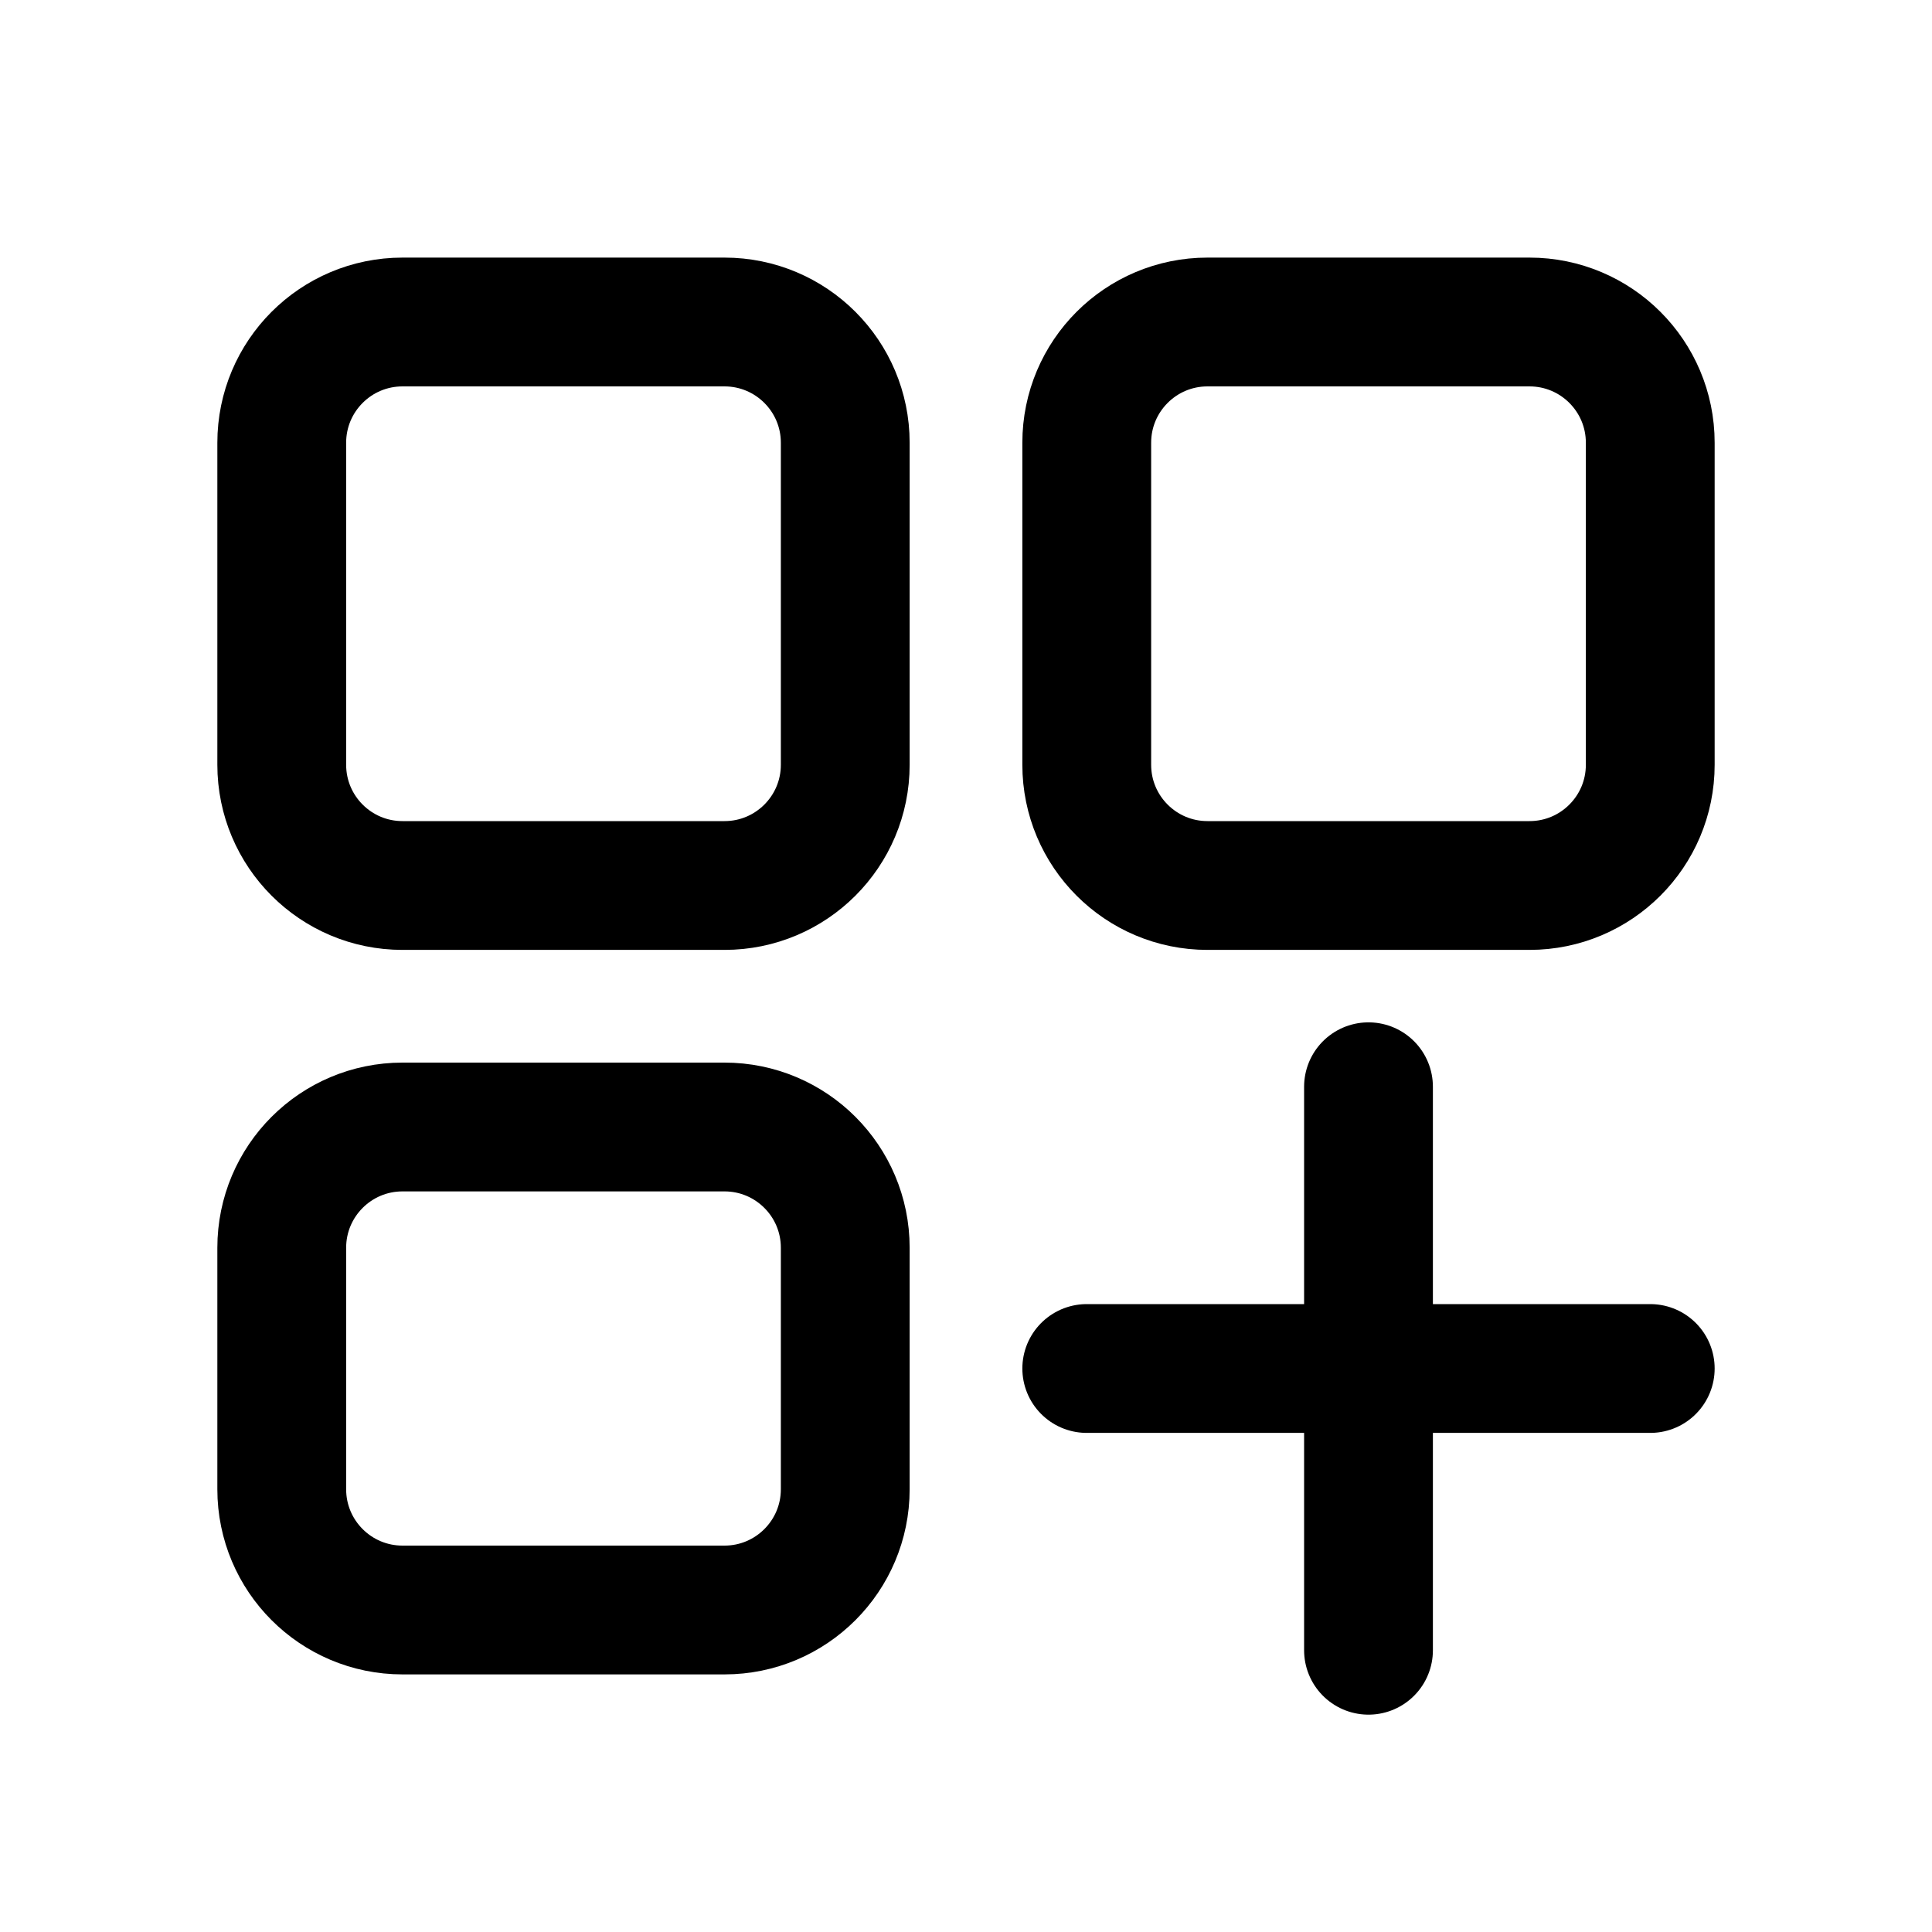
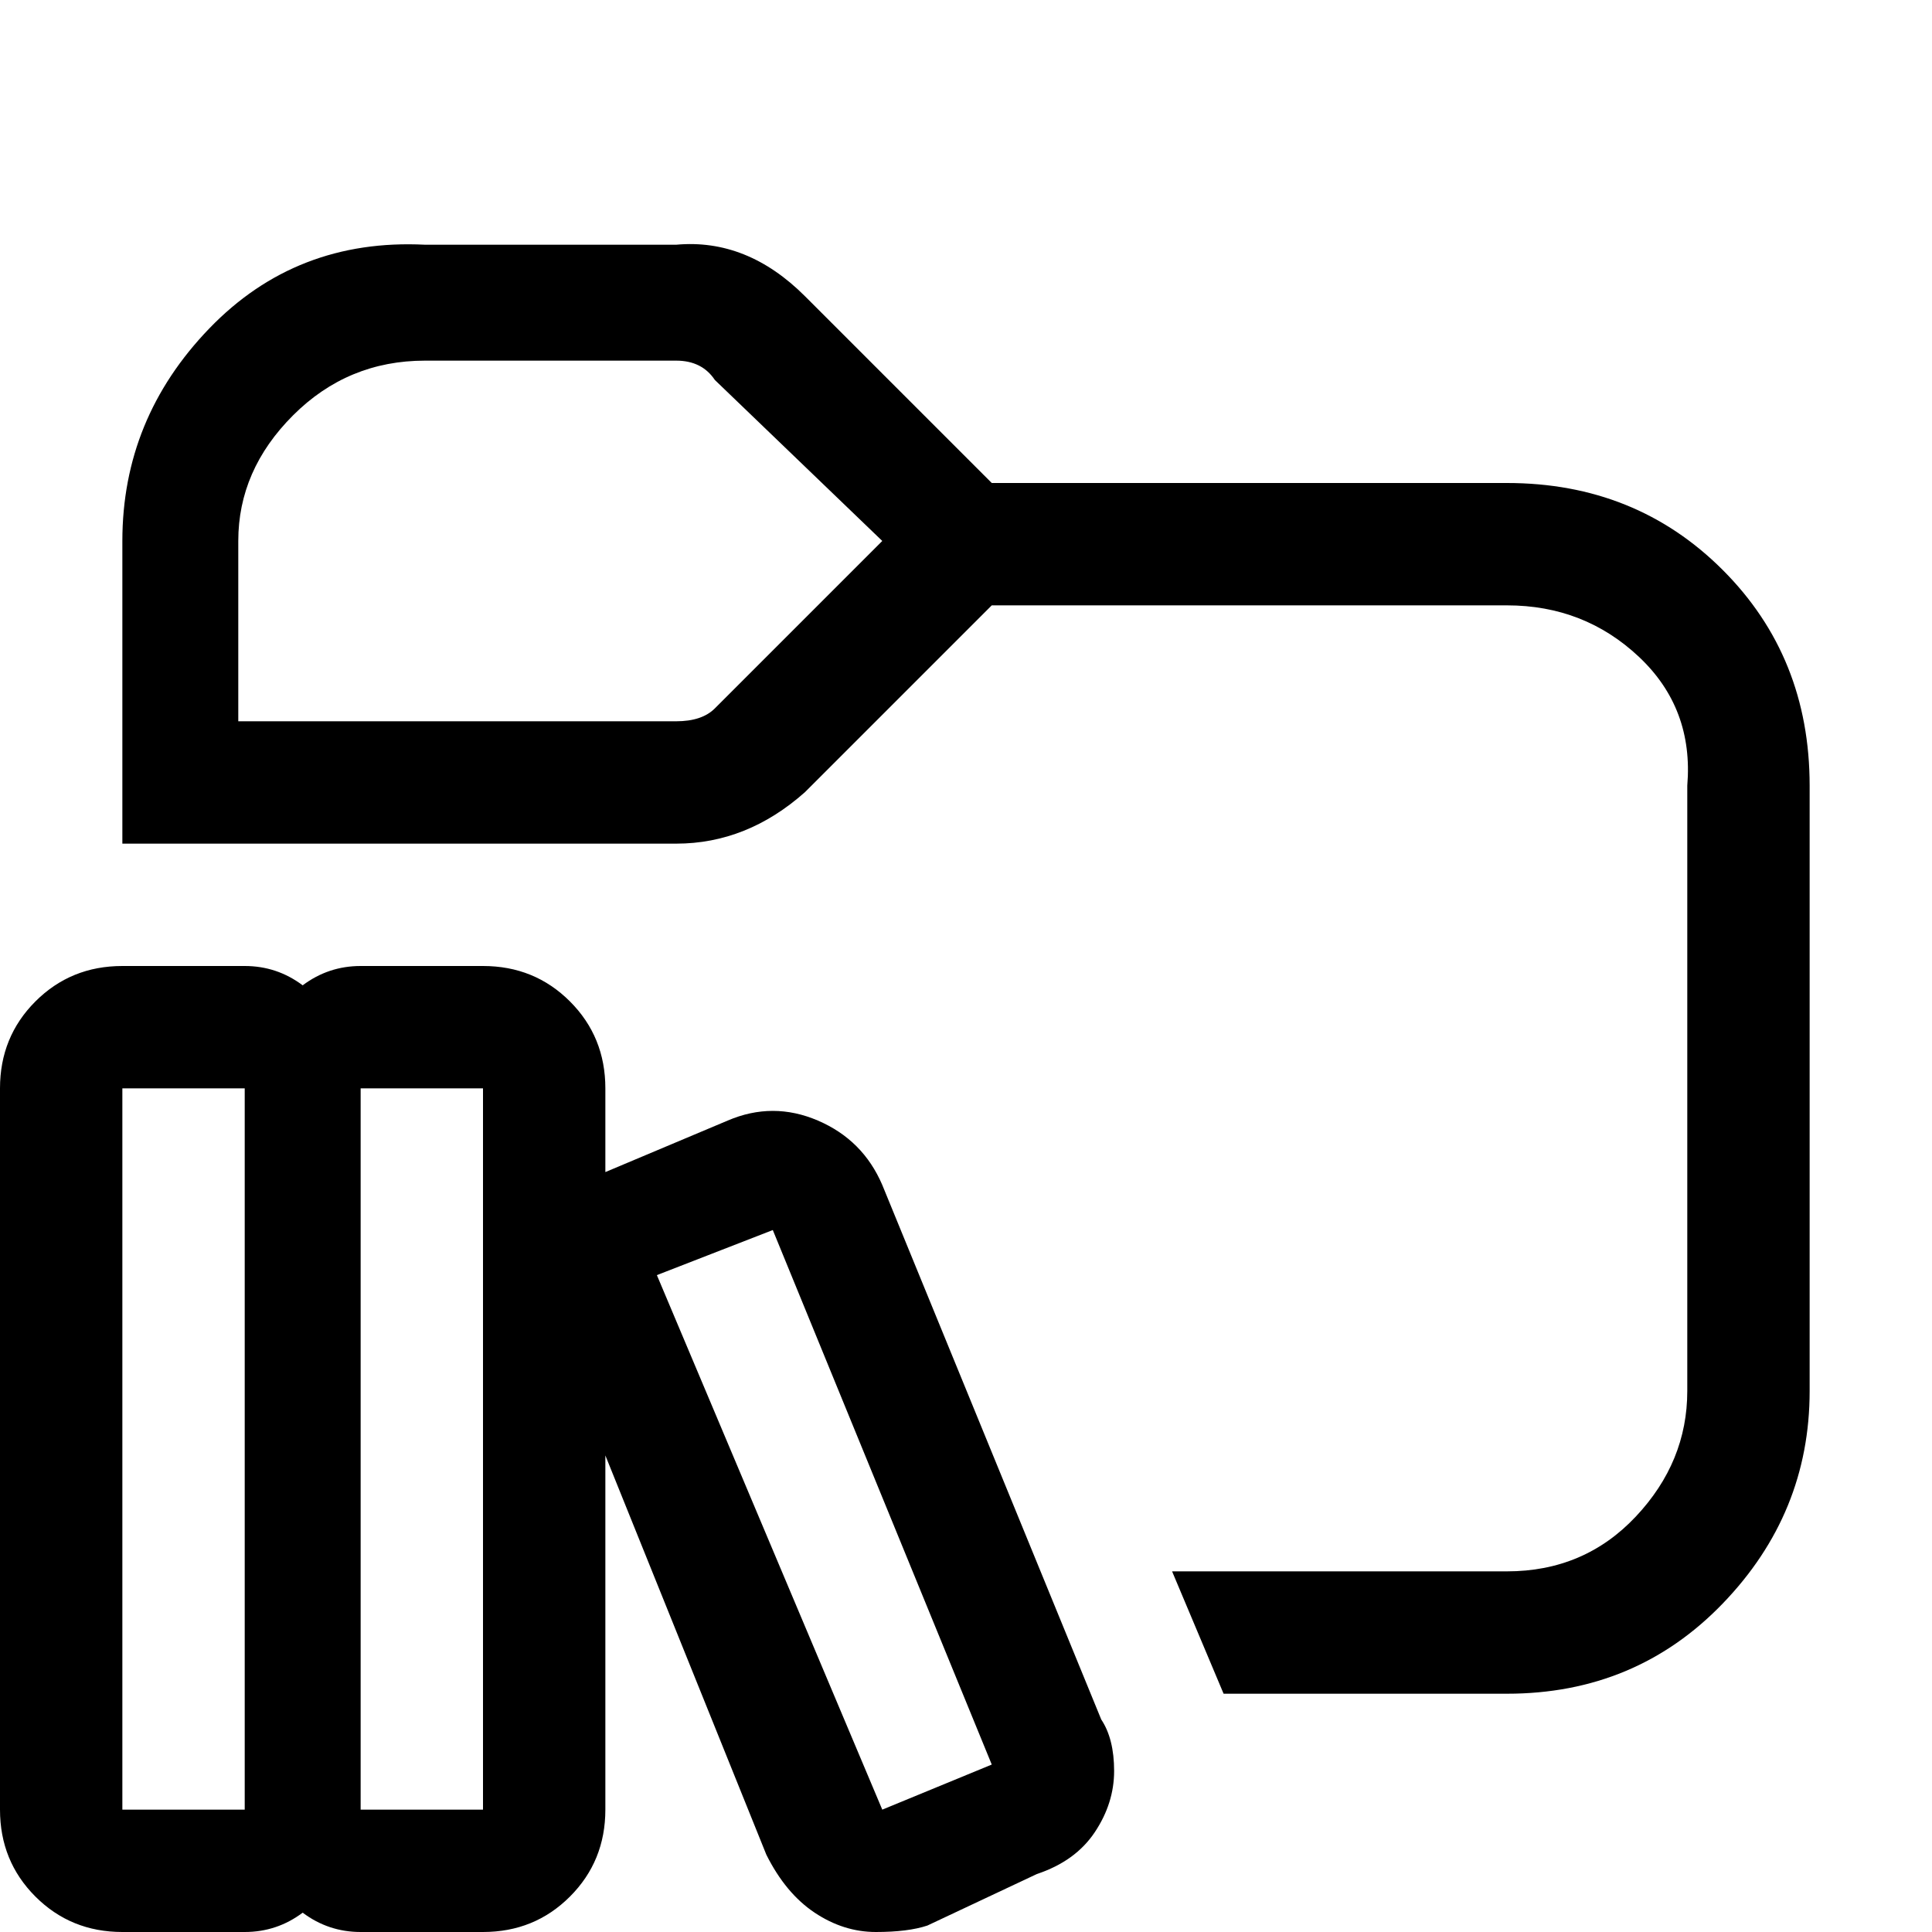
- <svg xmlns="http://www.w3.org/2000/svg" viewBox="0 0 24 24" fill="none" stroke="currentColor" stroke-width="1.6" stroke-linecap="round" stroke-linejoin="round">
-   <rect x="3.5" y="4" width="7" height="7" rx="1.5" />
-   <rect x="13.5" y="4" width="7" height="7" rx="1.5" />
-   <rect x="3.5" y="14" width="7" height="6" rx="1.5" />
-   <path d="M13.5 17h7M17 13.5v7" />
+ <svg xmlns="http://www.w3.org/2000/svg" viewBox="0 0 300 300" fill="currentColor">
+   <path fill-rule="nonzero" d="M154 75L234 75Q254 75 267.5 88.5Q281 102 281 122L281 216Q281 235 267.5 249Q254 263 234 263L190 263L182 244L234 244Q246 244 254 235.5Q262 227 262 216L262 122Q263 110 254.5 102Q246 94 234 94L154 94L125 123Q116 131 105 131L19 131L19 84Q19 65 32.5 51Q46 37 66 38L105 38Q116 37 125 46L154 75ZM105 112Q109 112 111 110L137 84L111 59Q109 56 105 56L66 56Q54 56 45.5 64.5Q37 73 37 84L37 112L105 112ZM127 174Q134 177 137 184L171 267Q173 270 173 275Q173 280 170 284.5Q167 289 161 291L144 299Q141 300 136 300Q131 300 126.5 297Q122 294 119 288L94 226L94 281Q94 289 88.5 294.5Q83 300 75 300L56 300Q51 300 47 297Q43 300 38 300L19 300Q11 300 5.5 294.5Q0 289 0 281L0 169Q0 161 5.5 155.5Q11 150 19 150L38 150Q43 150 47 153Q51 150 56 150L75 150Q83 150 88.5 155.5Q94 161 94 169L94 182L113 174Q120 171 127 174ZM19 281L38 281L38 169L19 169L19 281ZM56 281L75 281L75 169L56 169L56 281ZM102 198L137 281L154 274L120 191L102 198Z" />
</svg>
